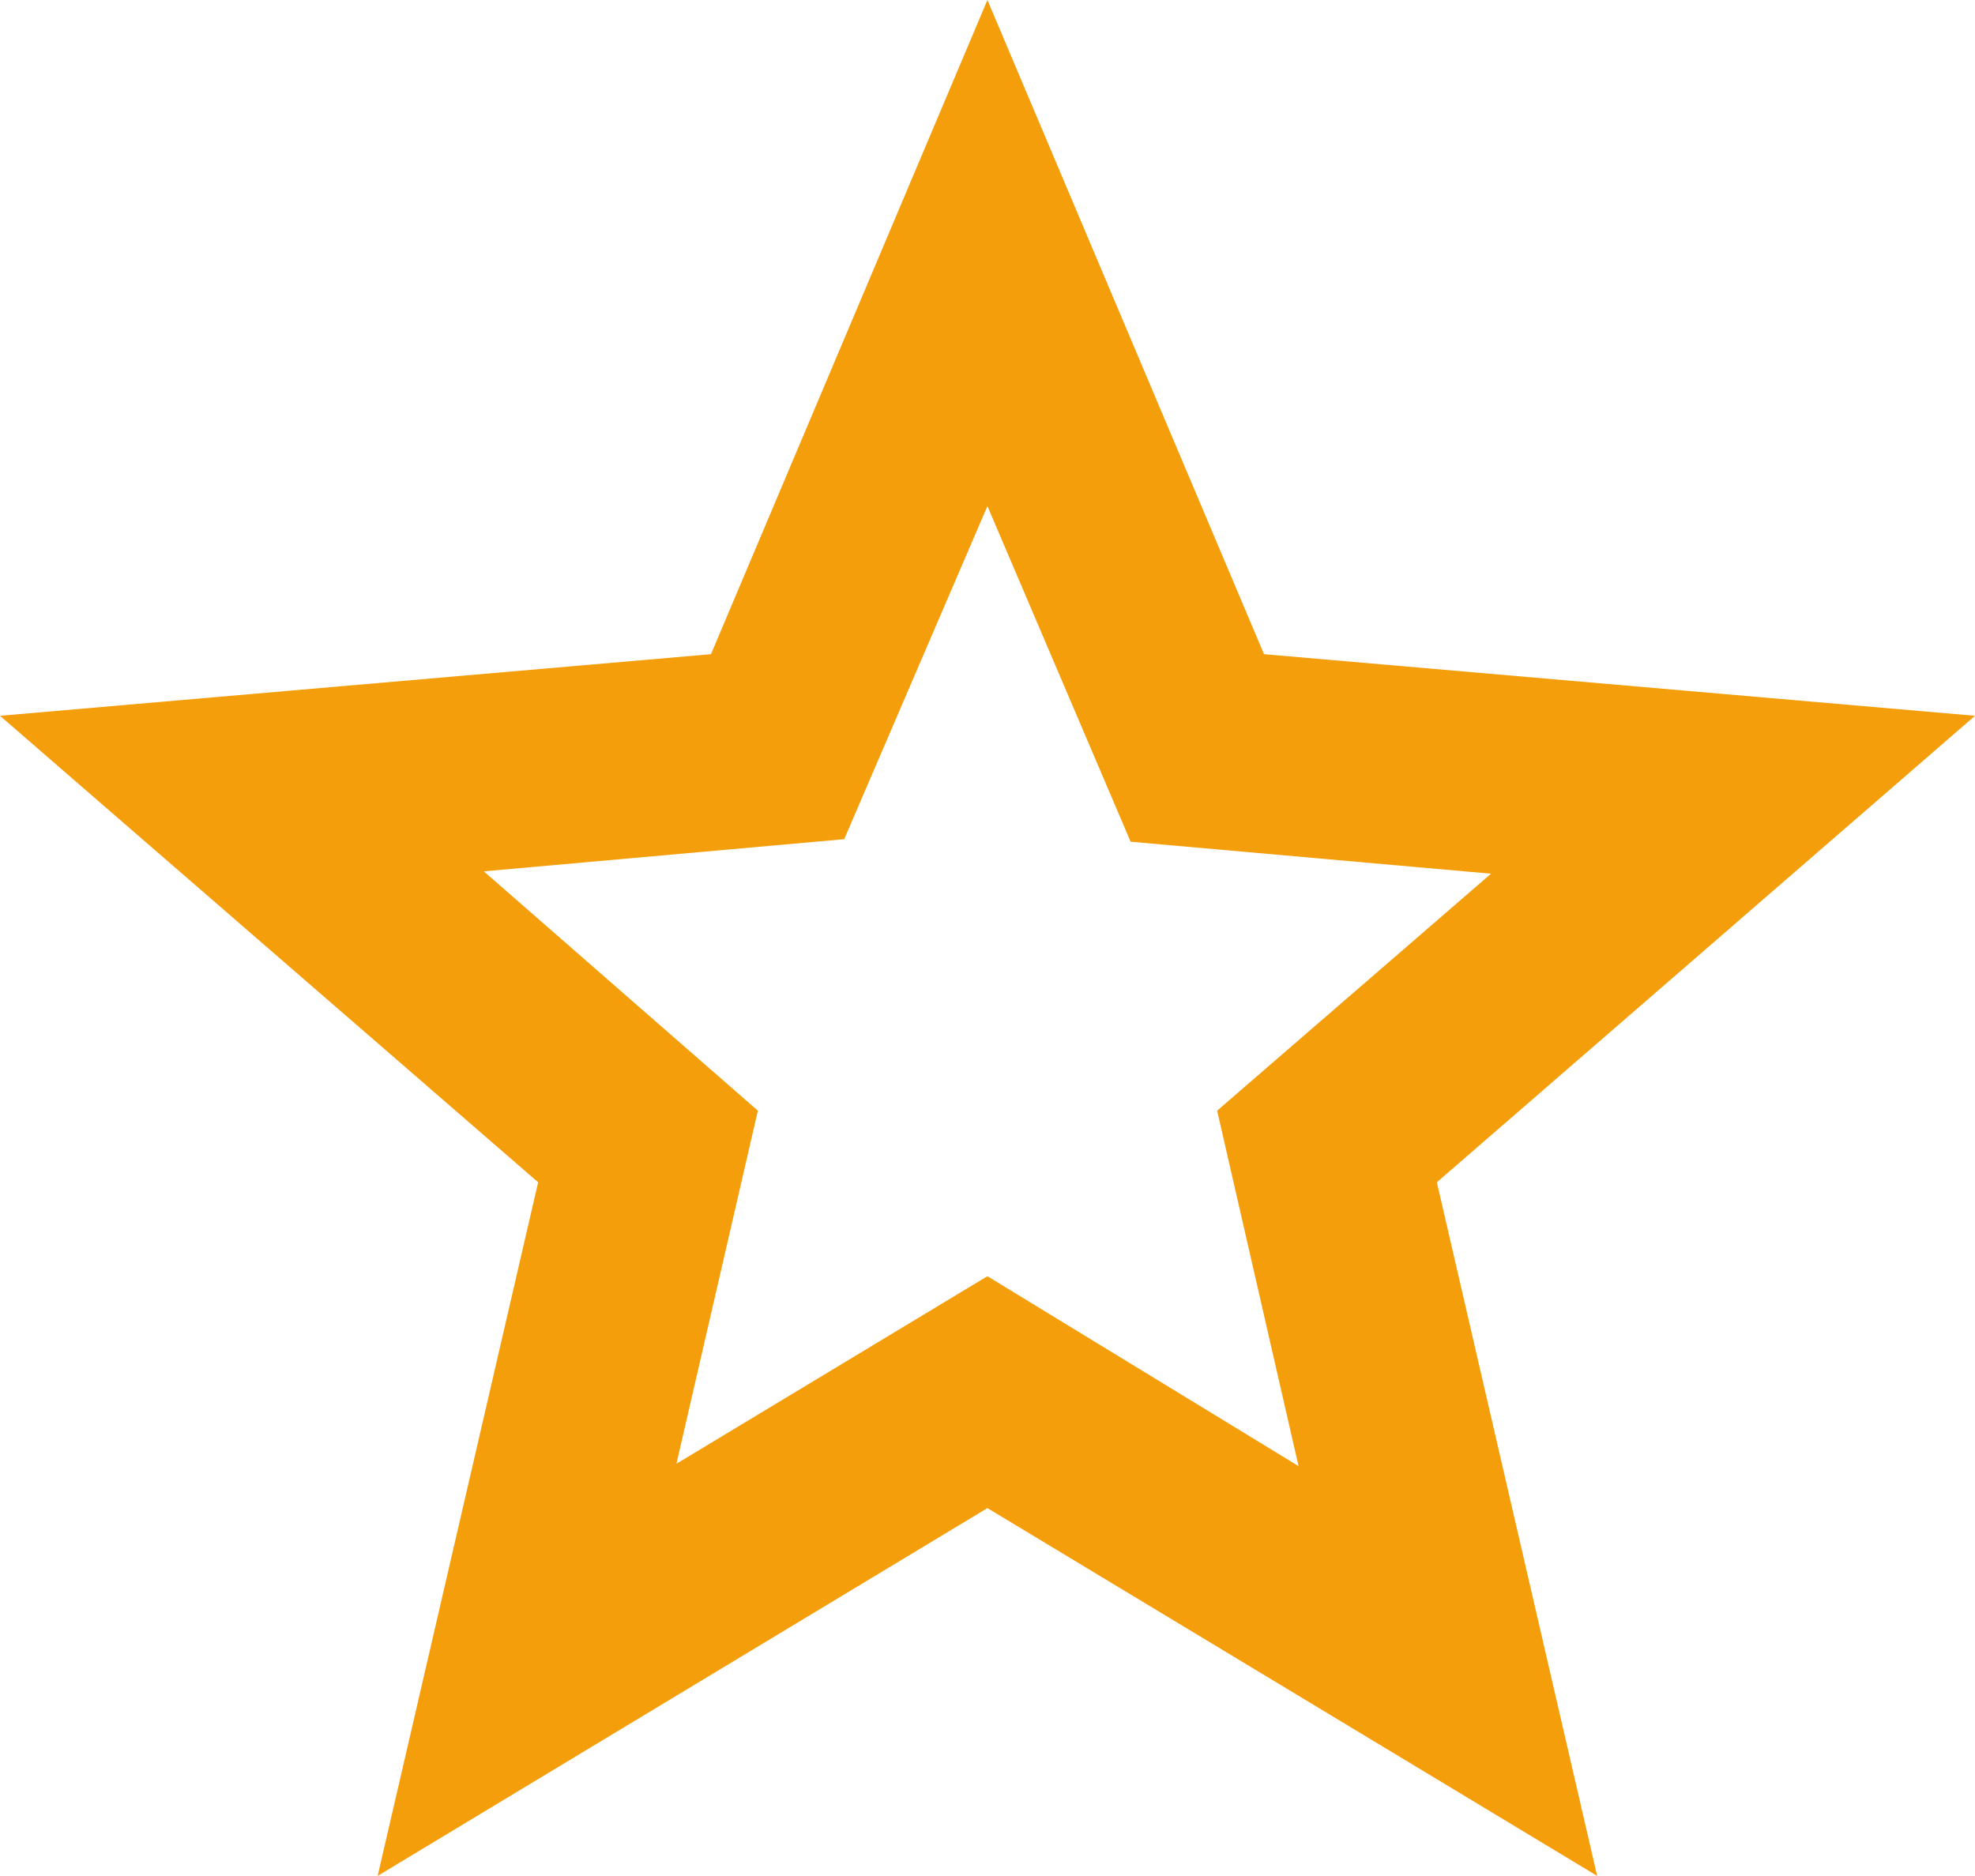
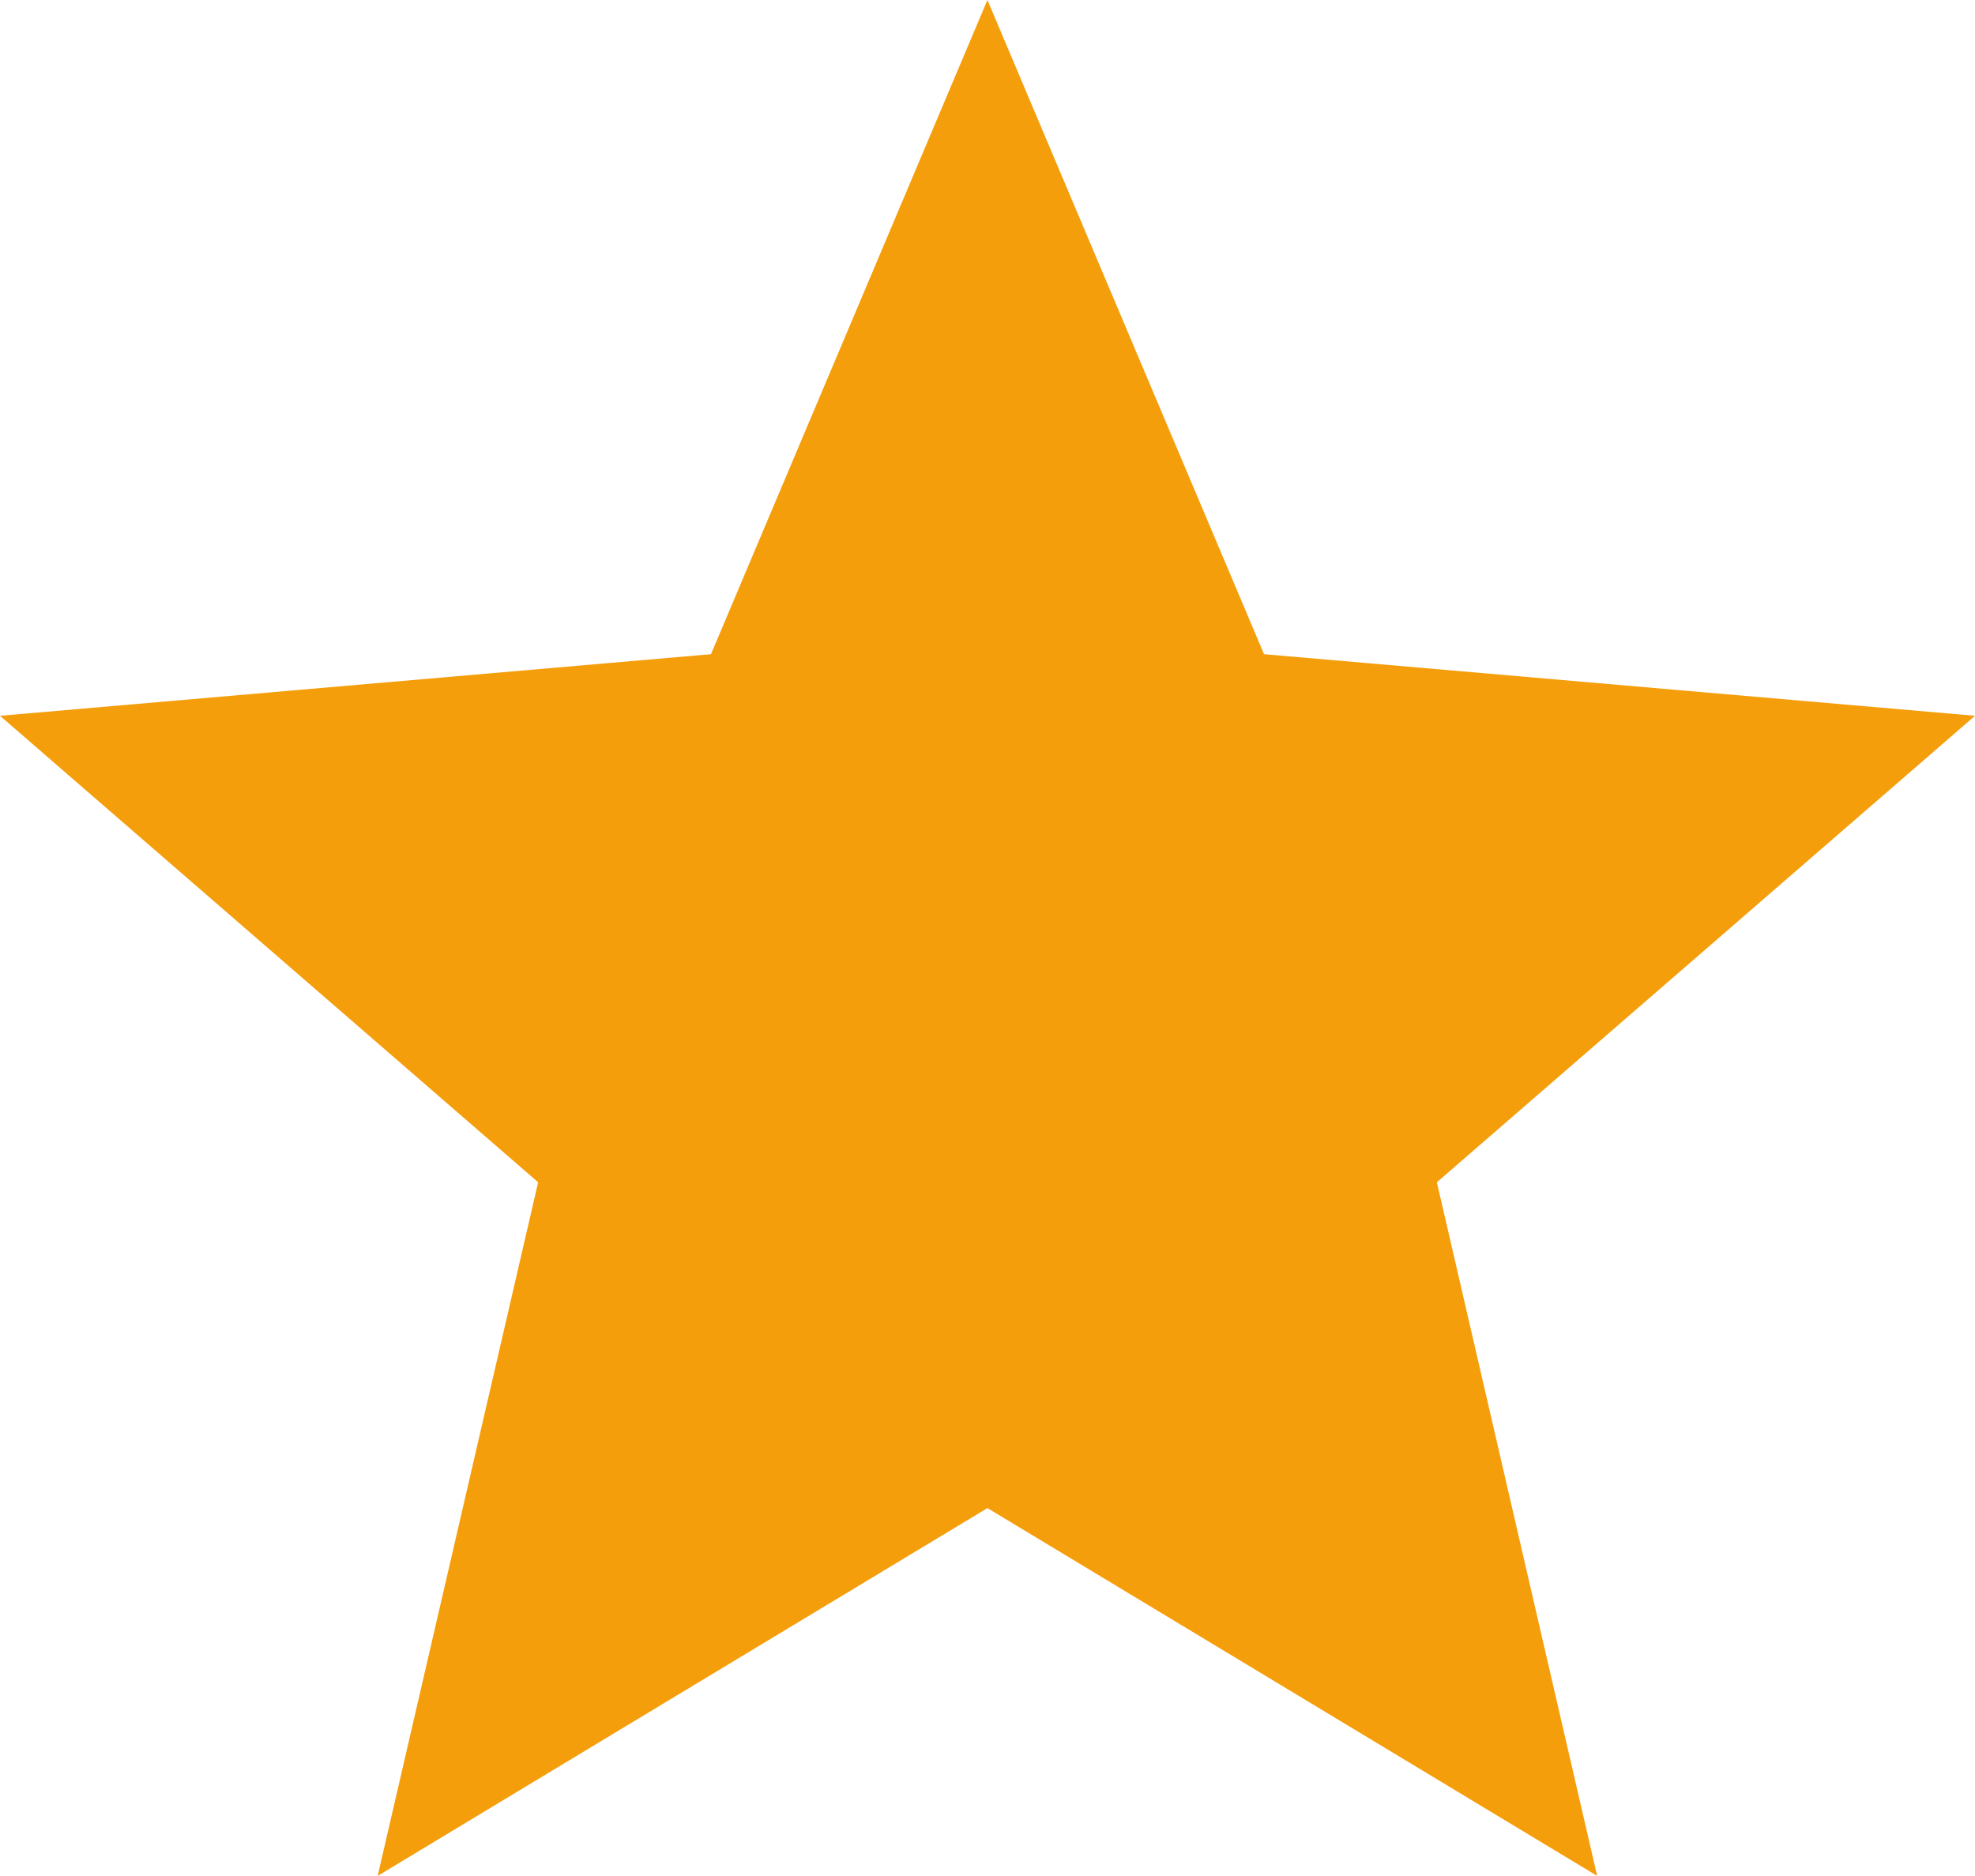
- <svg xmlns="http://www.w3.org/2000/svg" preserveAspectRatio="none" overflow="visible" style="display: block;" width="11.667" height="11.083" viewBox="0 0 11.667 11.083" fill="none">
-   <g id="Container">
-     <path id="Icon" d="M3.996 8.648L5.833 7.54L7.671 8.662L7.19 6.562L8.808 5.162L6.679 4.973L5.833 2.99L4.987 4.958L2.858 5.148L4.477 6.562L3.996 8.648V8.648M2.231 11.083L3.179 6.985L0 4.229L4.2 3.865L5.833 0L7.467 3.865L11.667 4.229L8.488 6.985L9.435 11.083L5.833 8.91L2.231 11.083V11.083M5.833 5.979V5.979V5.979V5.979V5.979V5.979V5.979V5.979V5.979V5.979V5.979V5.979" fill="#F59E0B" />
-   </g>
+ <svg xmlns="http://www.w3.org/2000/svg" width="11.667" height="11.083" viewBox="0 0 11.667 11.083" fill="none">
+   <path d="M2.231 11.083L3.179 6.985L0 4.229L4.2 3.865L5.833 0L7.467 3.865L11.667 4.229L8.488 6.985L9.435 11.083L5.833 8.91L2.231 11.083Z" fill="#F59E0B" />
</svg>
